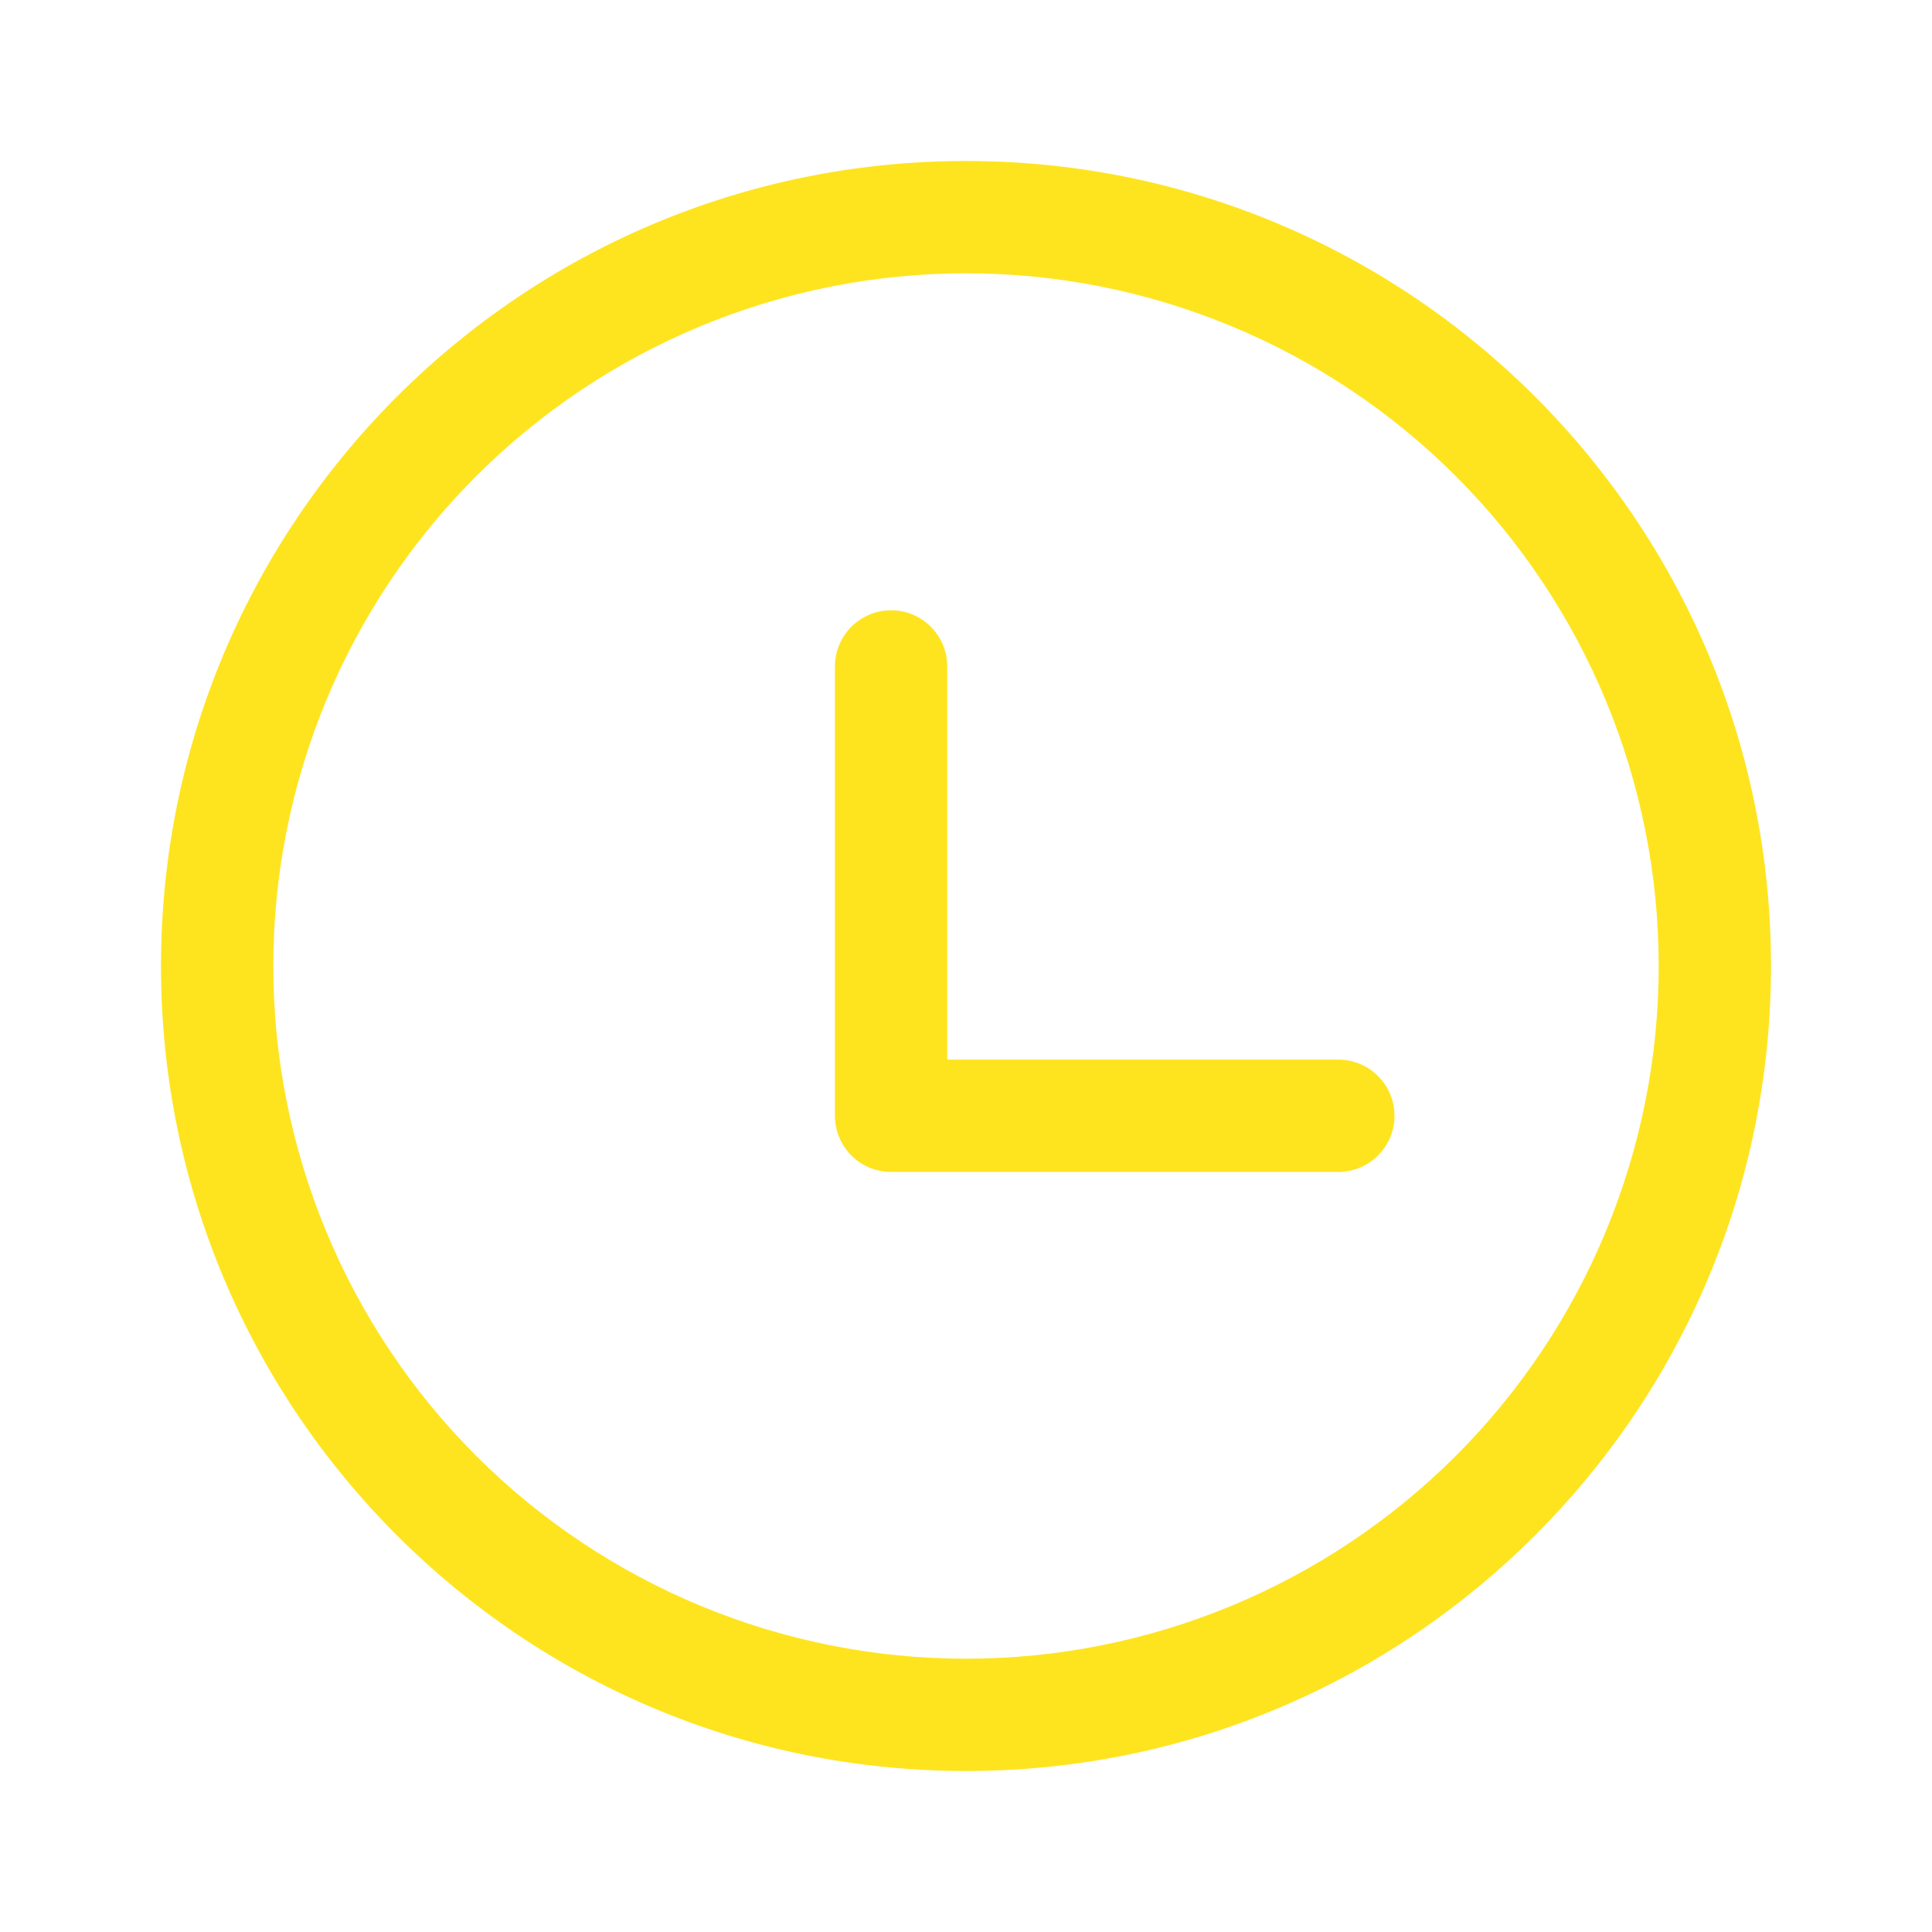
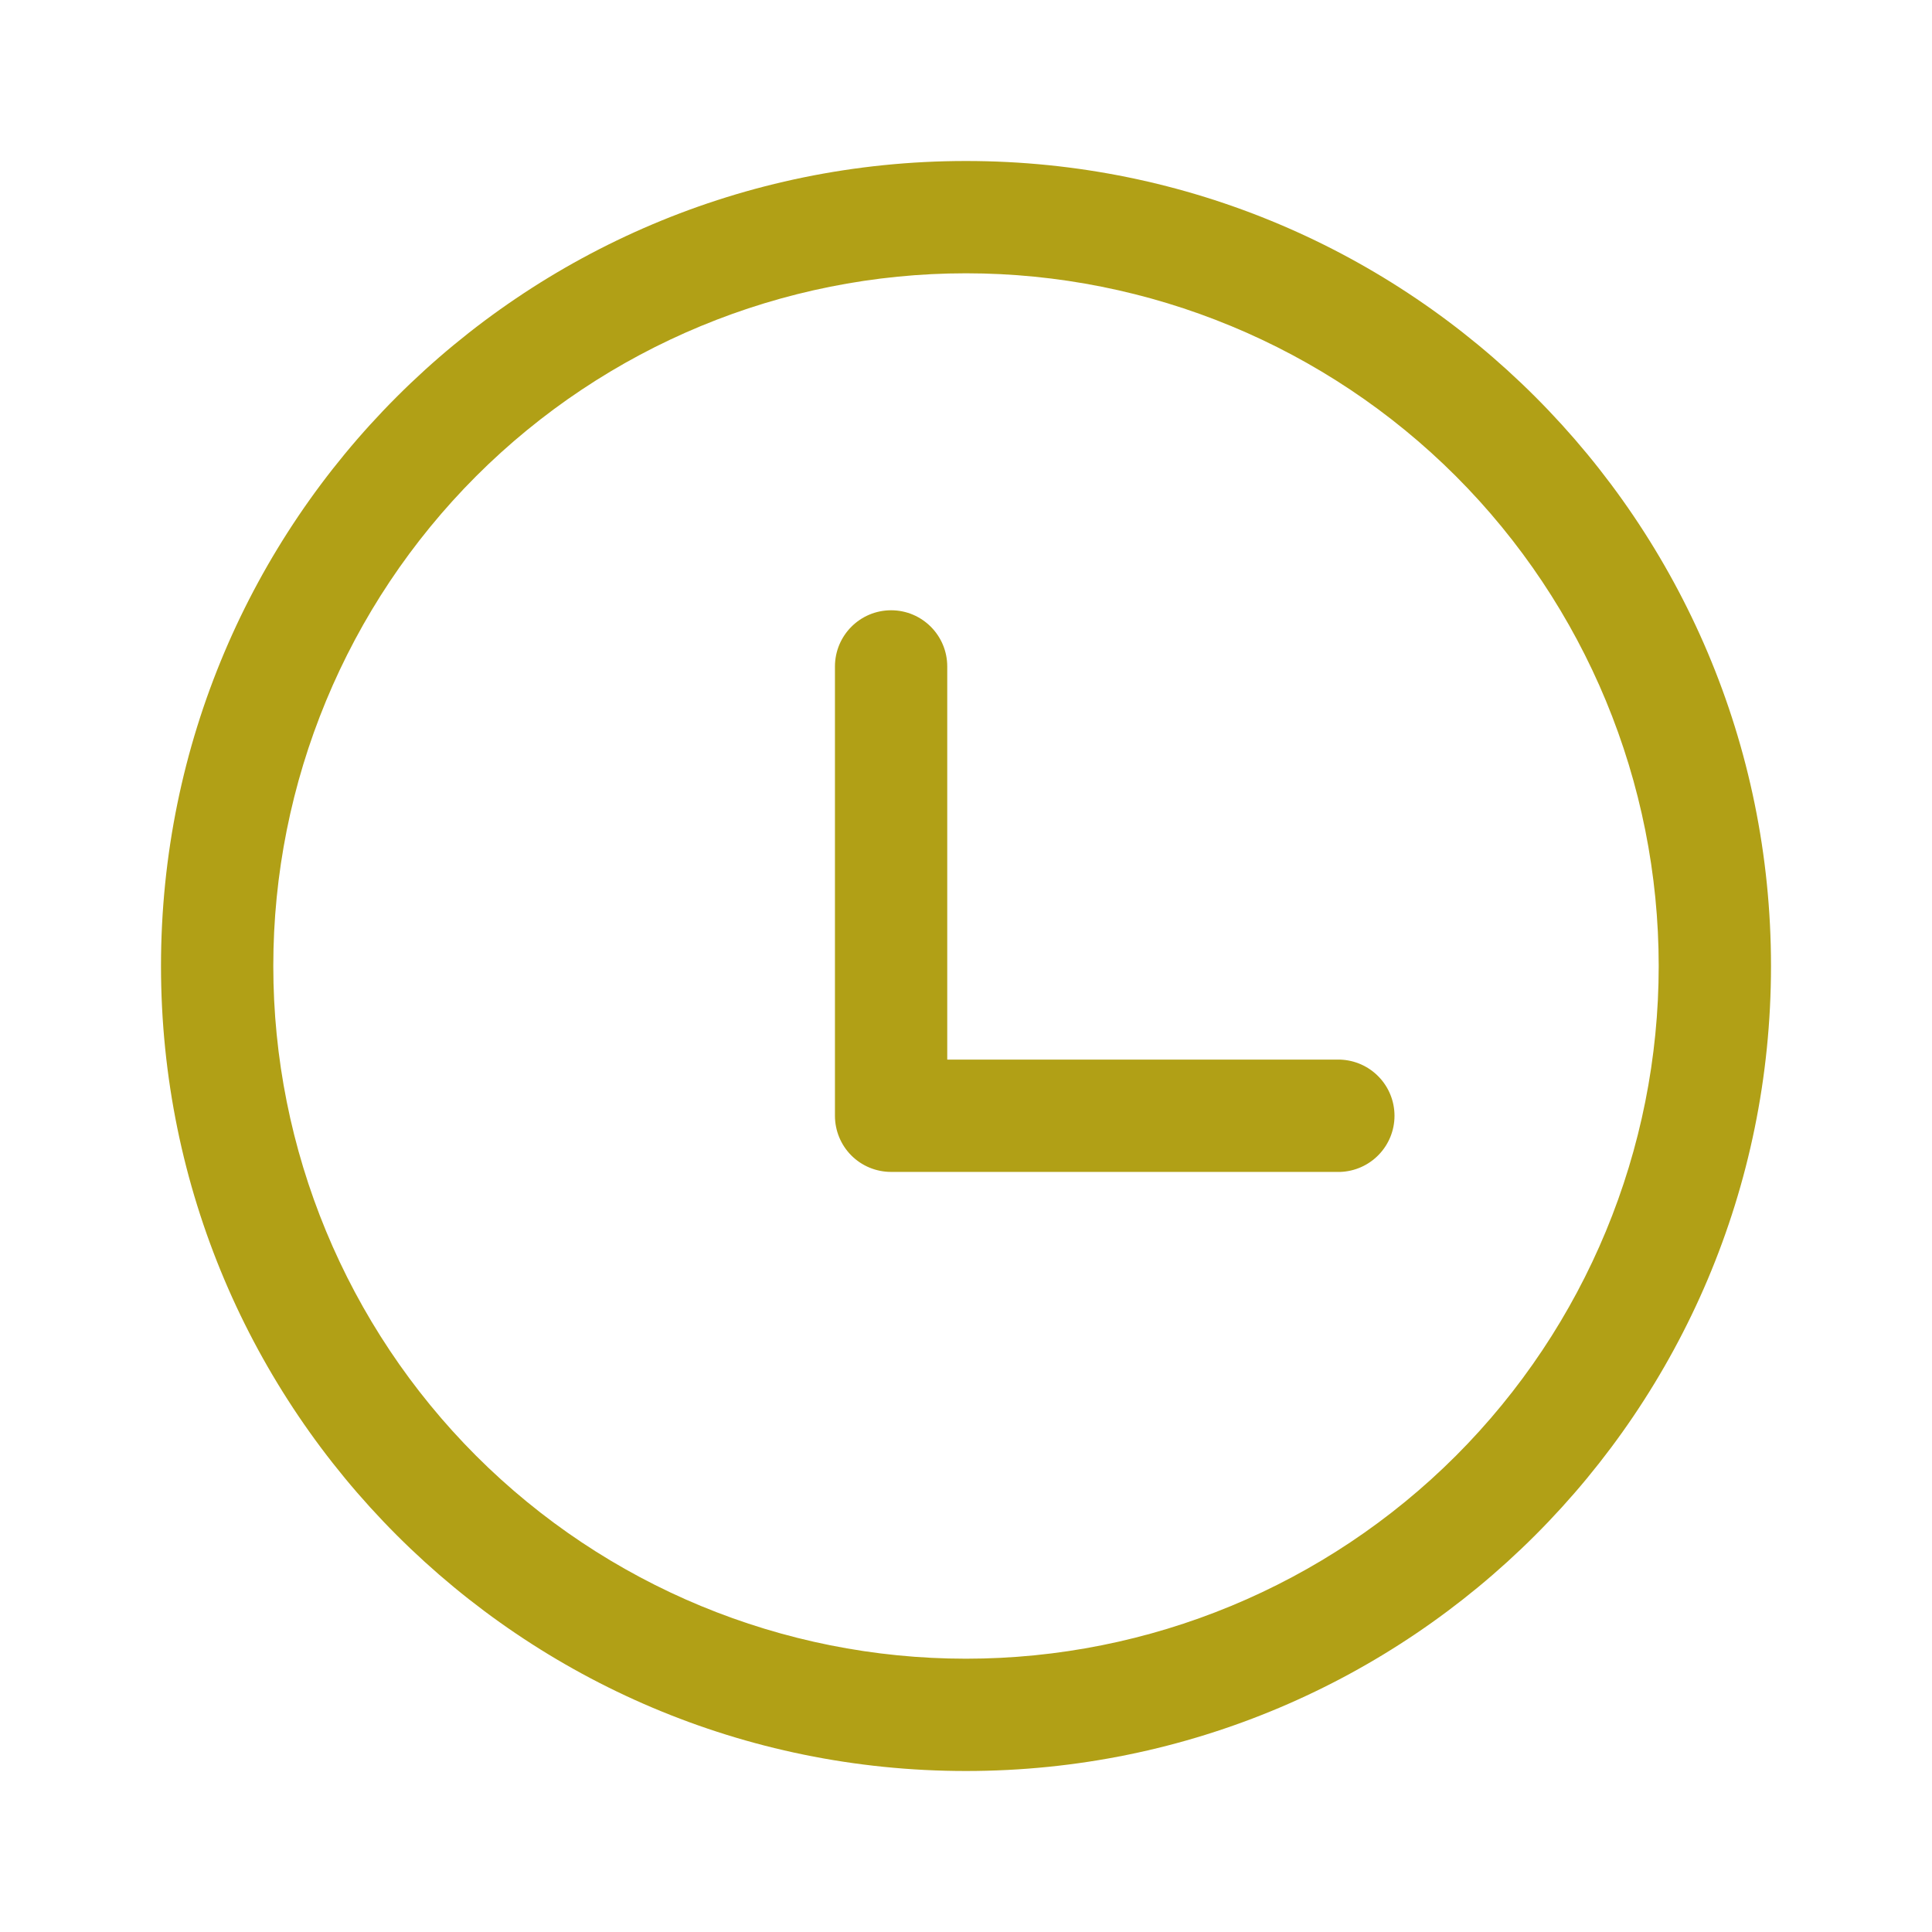
<svg xmlns="http://www.w3.org/2000/svg" width="24" height="24" viewBox="0 0 24 24" fill="none">
-   <path d="M12 2C17.523 2 22 6.477 22 12C22 17.523 17.523 22 12 22C6.477 22 2 17.523 2 12C2 6.477 6.477 2 12 2ZM12 3.395C9.718 3.395 7.529 4.302 5.915 5.915C4.302 7.529 3.395 9.718 3.395 12C3.395 14.282 4.302 16.471 5.915 18.085C7.529 19.698 9.718 20.605 12 20.605C14.282 20.605 16.471 19.698 18.085 18.085C19.698 16.471 20.605 14.282 20.605 12C20.605 9.718 19.698 7.529 18.085 5.915C16.471 4.302 14.282 3.395 12 3.395ZM11.07 7.581C11.455 7.581 11.767 7.894 11.767 8.279V13.163H16.651C16.831 13.17 17.002 13.246 17.127 13.376C17.253 13.506 17.323 13.68 17.323 13.861C17.323 14.041 17.253 14.215 17.127 14.345C17.002 14.475 16.831 14.551 16.651 14.558H11.07C10.885 14.558 10.707 14.485 10.576 14.354C10.445 14.223 10.372 14.045 10.372 13.86V8.28C10.372 7.894 10.684 7.581 11.07 7.581Z" fill="#FEE41F" />
+   <path d="M12 2C17.523 2 22 6.477 22 12C22 17.523 17.523 22 12 22C6.477 22 2 17.523 2 12C2 6.477 6.477 2 12 2ZM12 3.395C9.718 3.395 7.529 4.302 5.915 5.915C4.302 7.529 3.395 9.718 3.395 12C3.395 14.282 4.302 16.471 5.915 18.085C7.529 19.698 9.718 20.605 12 20.605C14.282 20.605 16.471 19.698 18.085 18.085C19.698 16.471 20.605 14.282 20.605 12C20.605 9.718 19.698 7.529 18.085 5.915C16.471 4.302 14.282 3.395 12 3.395ZM11.07 7.581C11.455 7.581 11.767 7.894 11.767 8.279V13.163H16.651C16.831 13.17 17.002 13.246 17.127 13.376C17.253 13.506 17.323 13.68 17.323 13.861C17.323 14.041 17.253 14.215 17.127 14.345C17.002 14.475 16.831 14.551 16.651 14.558H11.07C10.885 14.558 10.707 14.485 10.576 14.354C10.445 14.223 10.372 14.045 10.372 13.86V8.28C10.372 7.894 10.684 7.581 11.07 7.581Z" fill="#B1A016" />
</svg>
